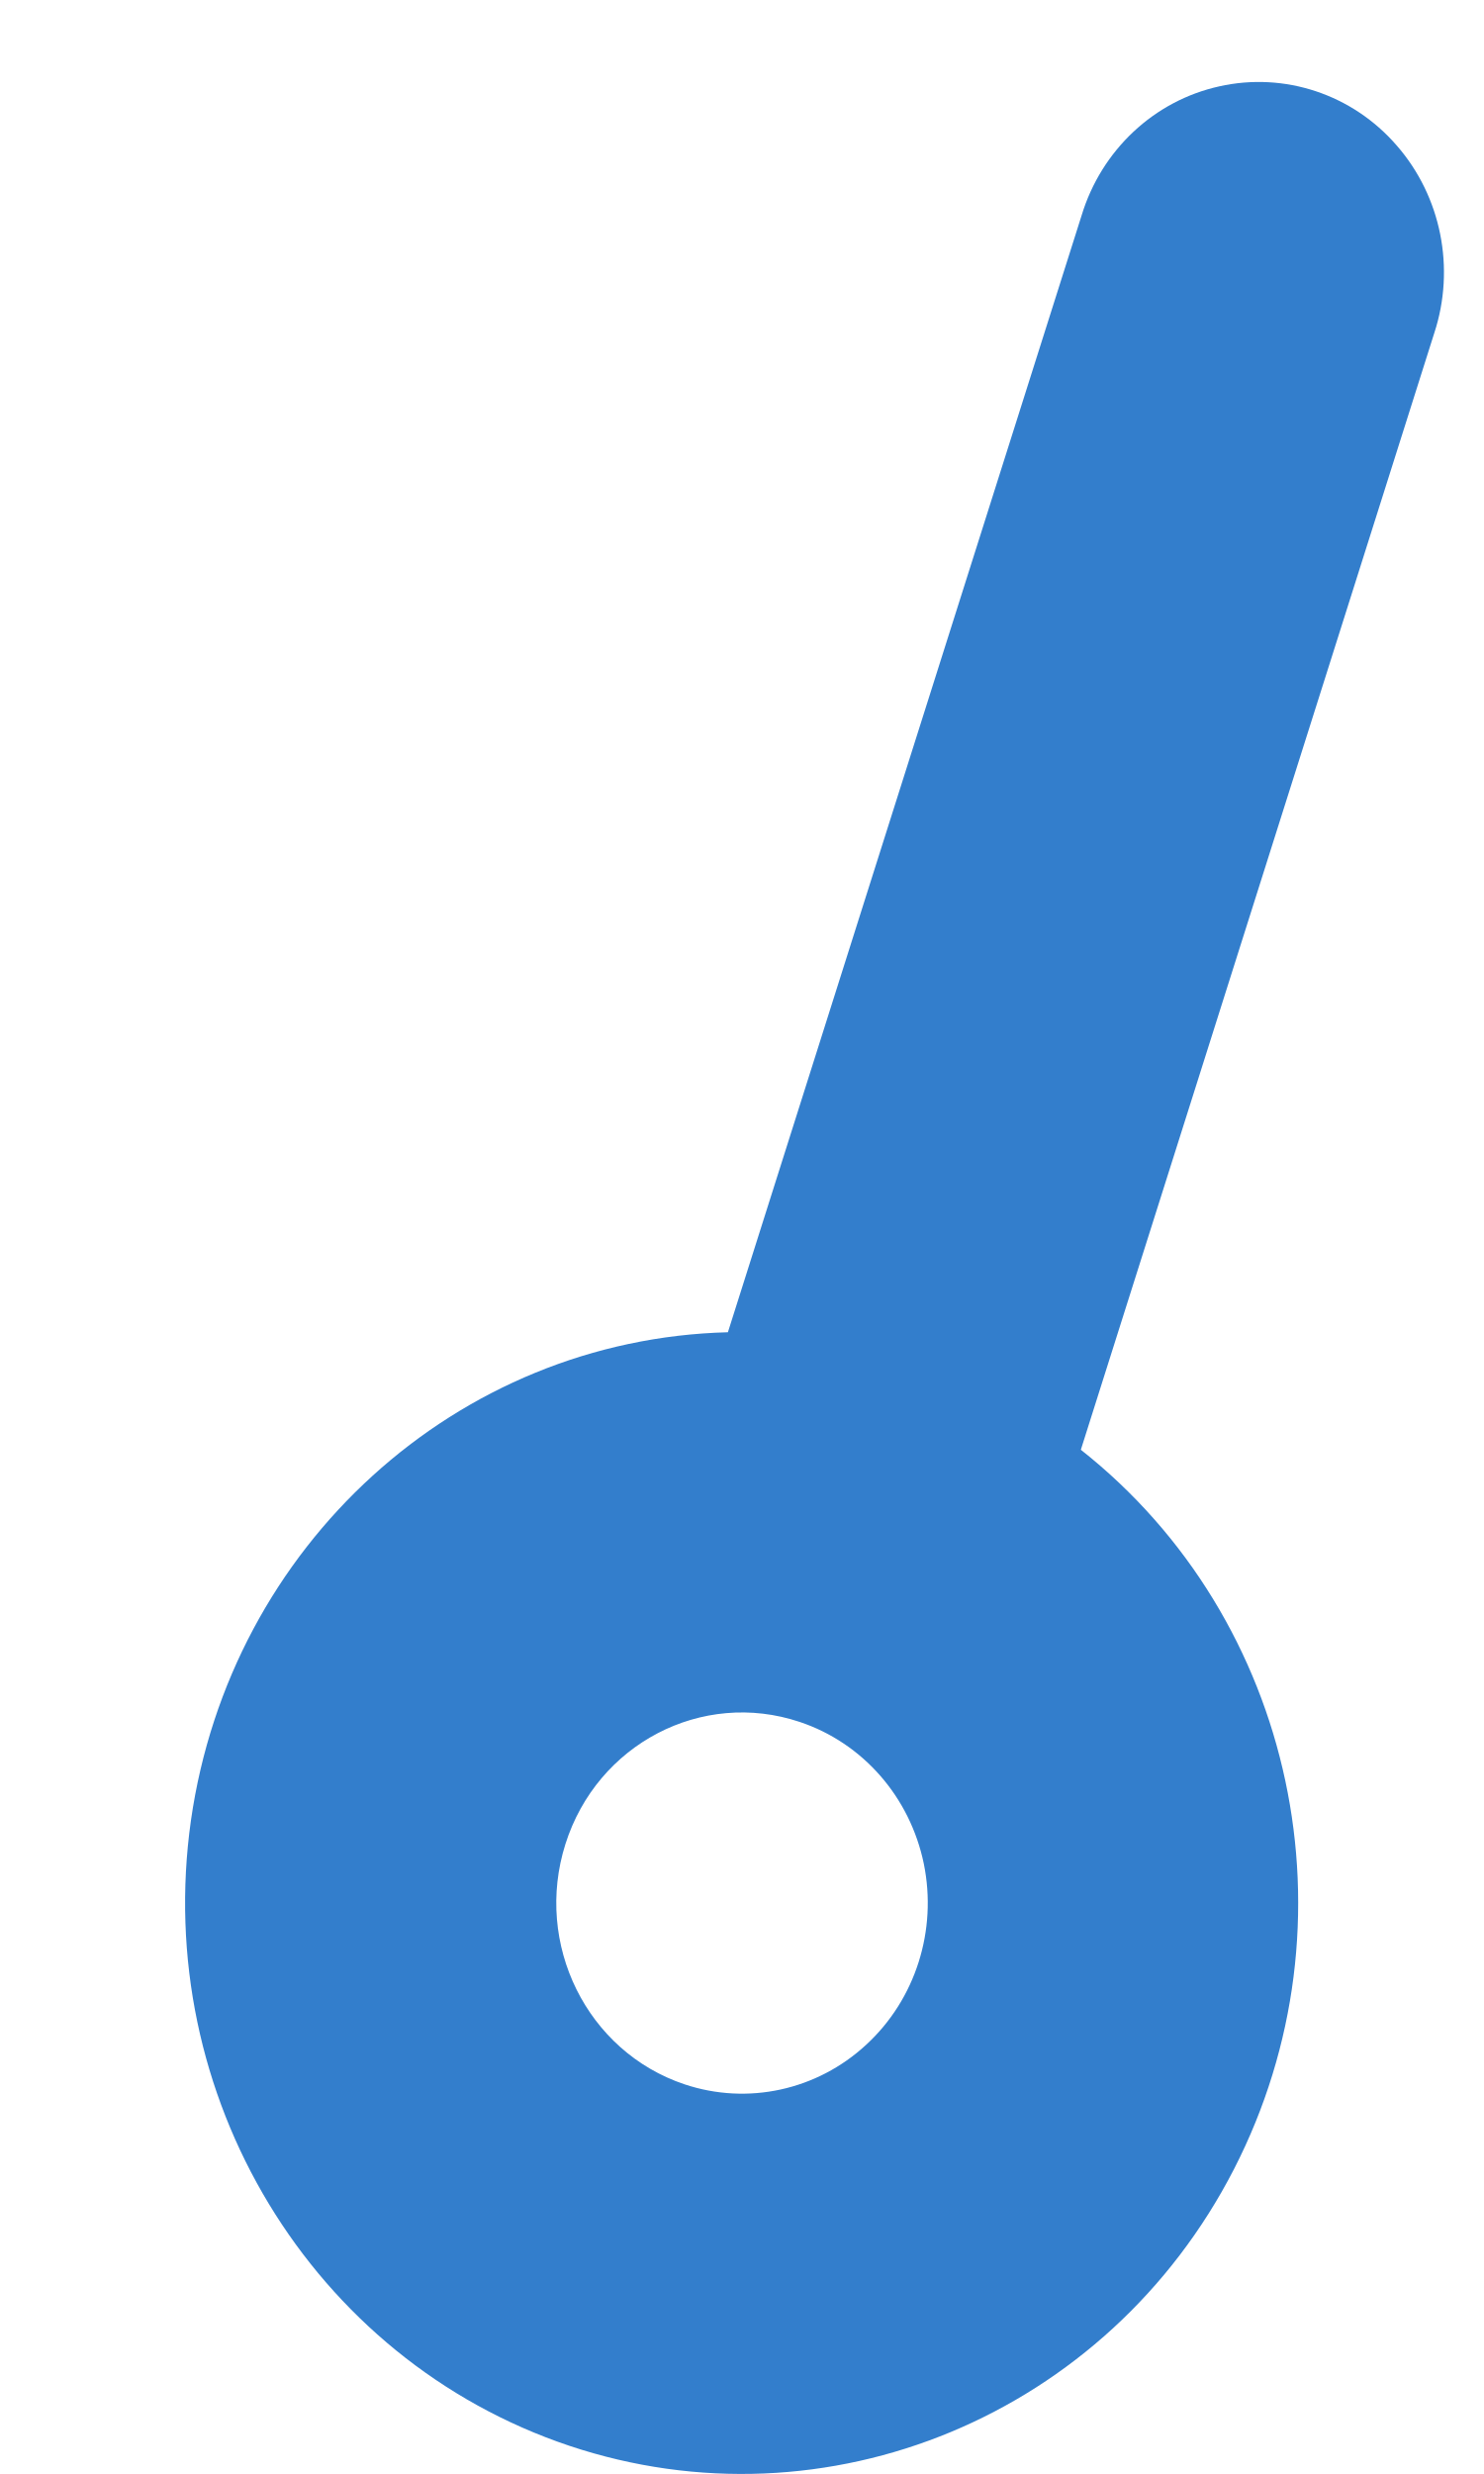
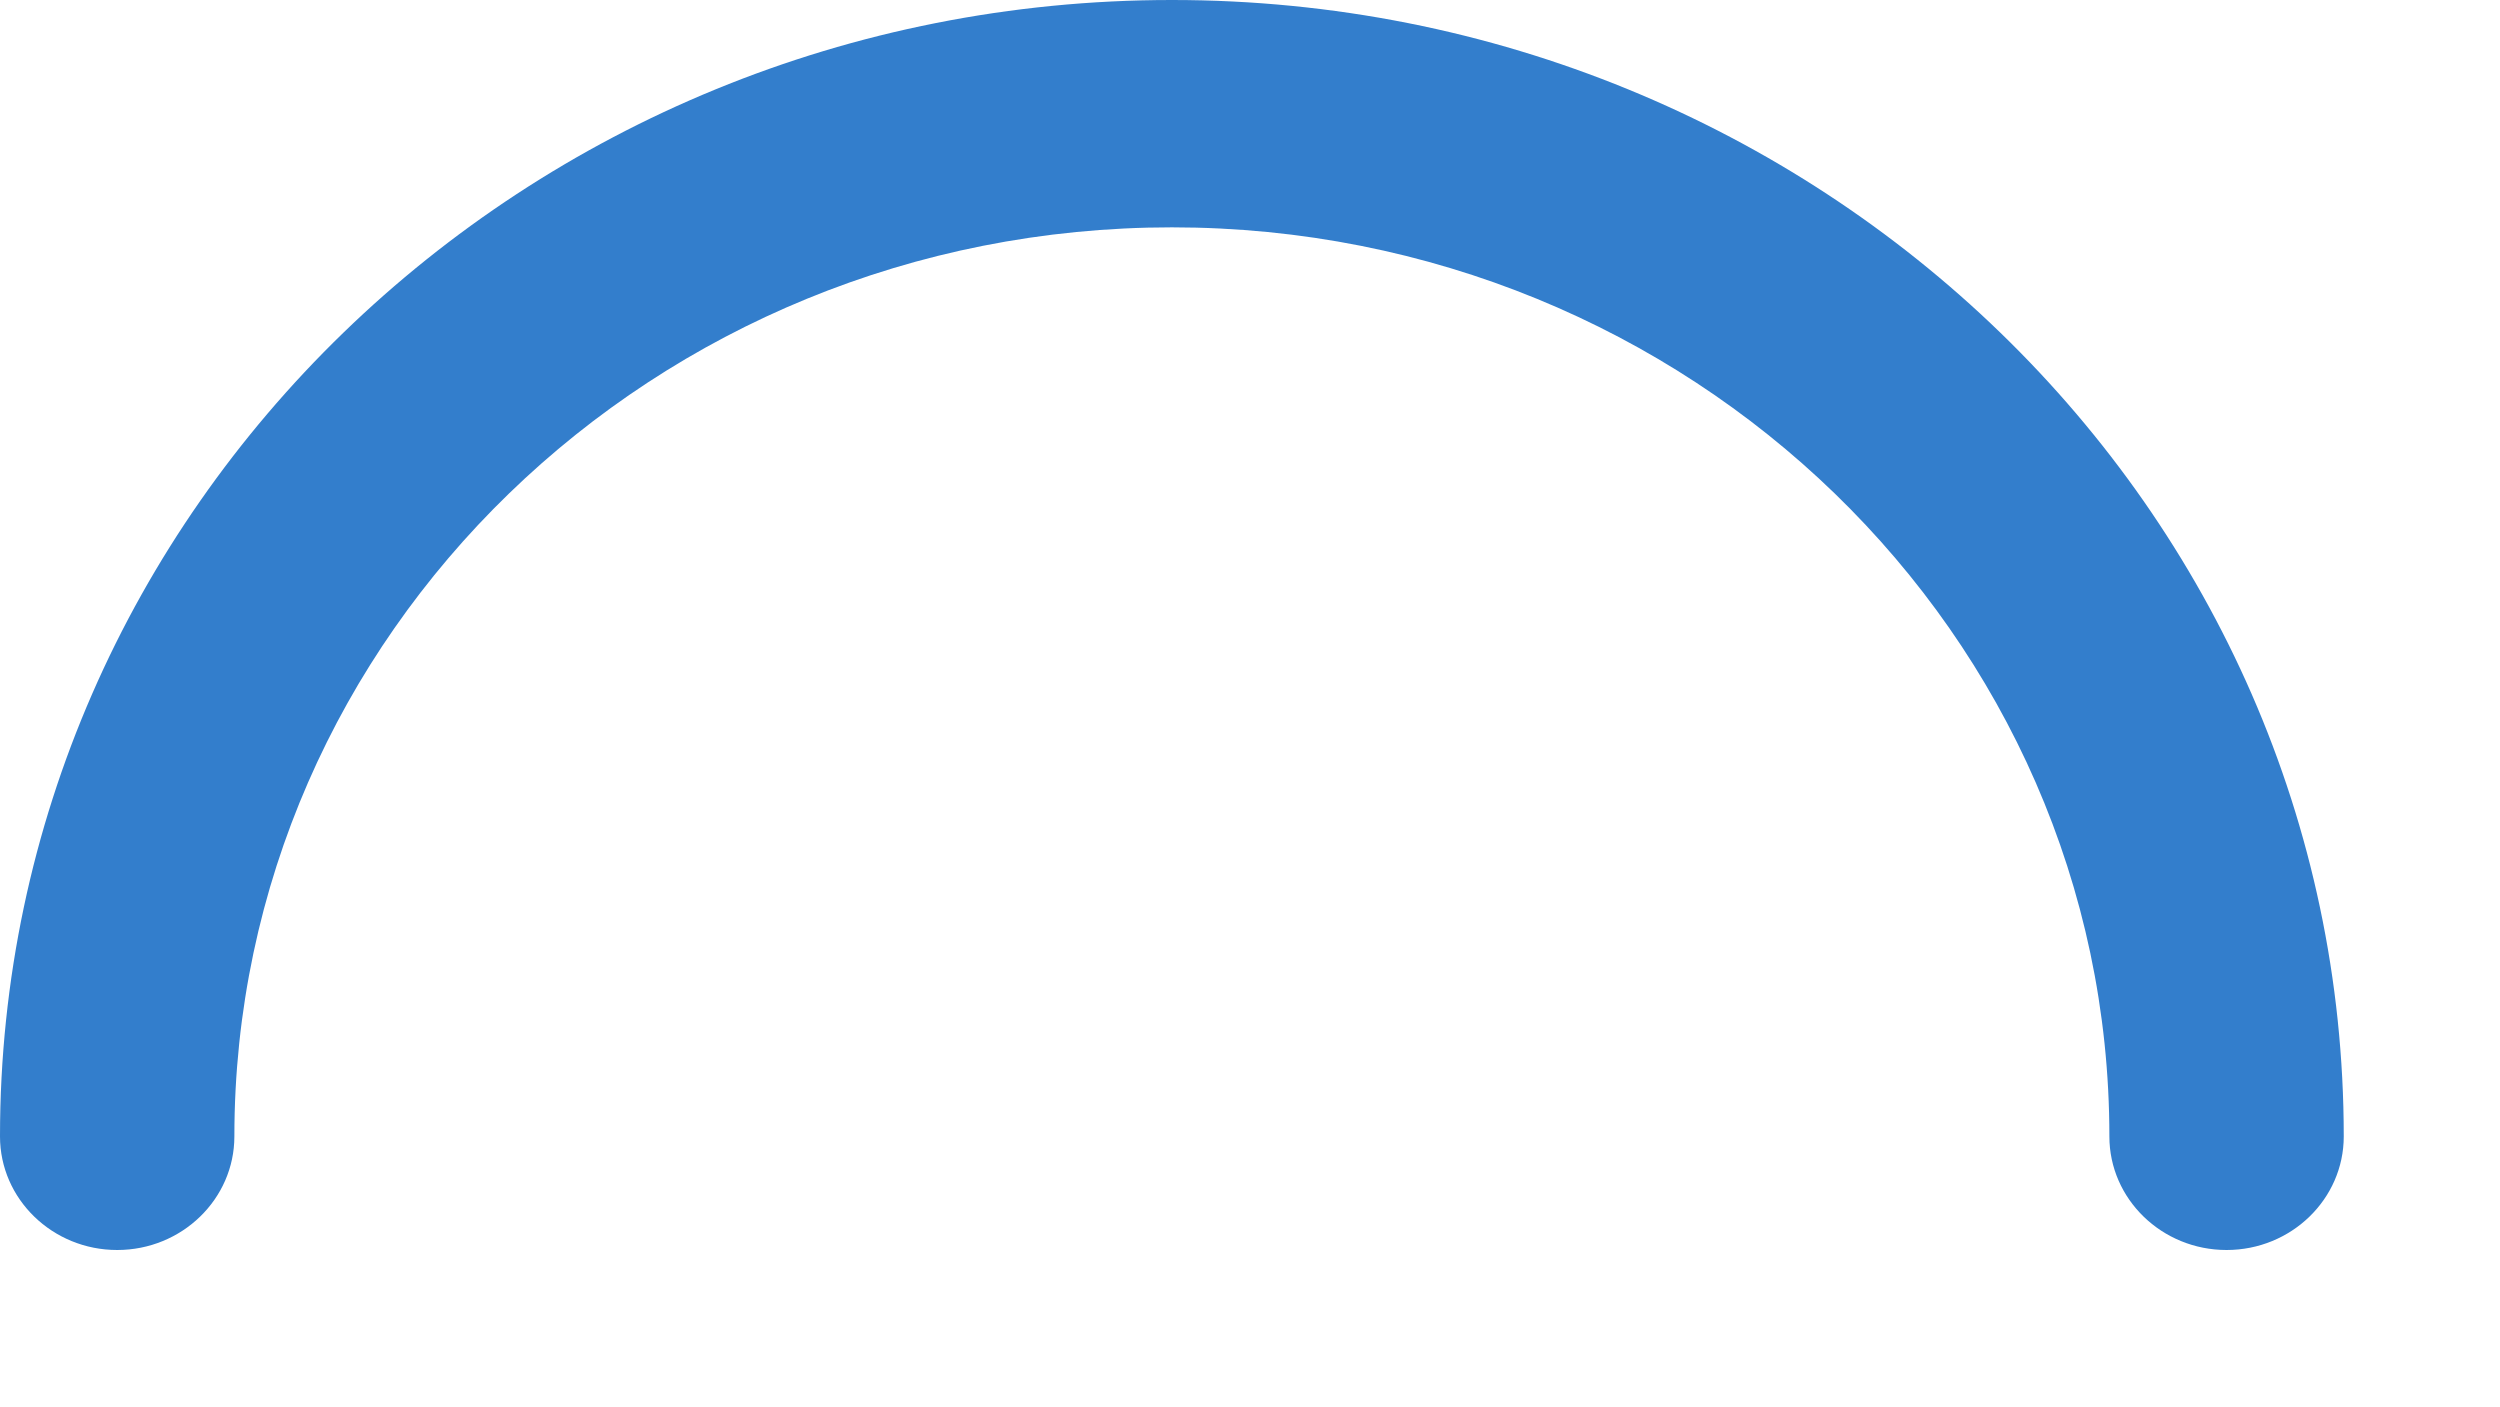
- <svg xmlns="http://www.w3.org/2000/svg" version="1.1" width="6px" height="10px">
-   <g transform="matrix(1 0 0 1 -33 -169 )">
-     <path d="M 5.799 1.346  C 5.799 1.346  4.37 5.86  4.37 5.86  C 5.238 6.545  5.5 7.773  4.989 8.768  C 4.478 9.762  3.343 10.234  2.302 9.886  C 1.26 9.537  0.614 8.47  0.772 7.358  C 0.931 6.246  1.848 5.413  2.943 5.385  C 2.943 5.385  4.373 0.871  4.373 0.871  C 4.453 0.607  4.666 0.407  4.93 0.349  C 5.193 0.29  5.468 0.381  5.647 0.588  C 5.827 0.794  5.885 1.084  5.799 1.346  Z M 2.286 7.454  C 2.158 7.858  2.373 8.293  2.768 8.425  C 3.023 8.51  3.303 8.449  3.502 8.265  C 3.702 8.081  3.79 7.802  3.735 7.533  C 3.679 7.263  3.488 7.045  3.233 6.96  C 2.838 6.828  2.414 7.049  2.286 7.454  Z " fill-rule="nonzero" fill="#337ecc" stroke="none" transform="matrix(1 0 0 1 33 169 )" />
+ <svg xmlns="http://www.w3.org/2000/svg" version="1.1" width="16px" height="9px">
+   <g transform="matrix(1 0 0 1 -29 -165 )">
+     <path d="M 0 7.273  C 0 3.256  3.358 0  7.5 0  C 11.642 0  15 3.256  15 7.273  C 15 7.674  14.664 8  14.25 8  C 13.836 8  13.5 7.674  13.5 7.273  C 13.5 4.059  10.814 1.455  7.5 1.455  C 4.186 1.455  1.5 4.059  1.5 7.273  C 1.5 7.674  1.164 8  0.75 8  C 0.336 8  0 7.674  0 7.273  Z " fill-rule="nonzero" fill="#337ecc" stroke="none" transform="matrix(1 0 0 1 29 165 )" />
  </g>
</svg>
